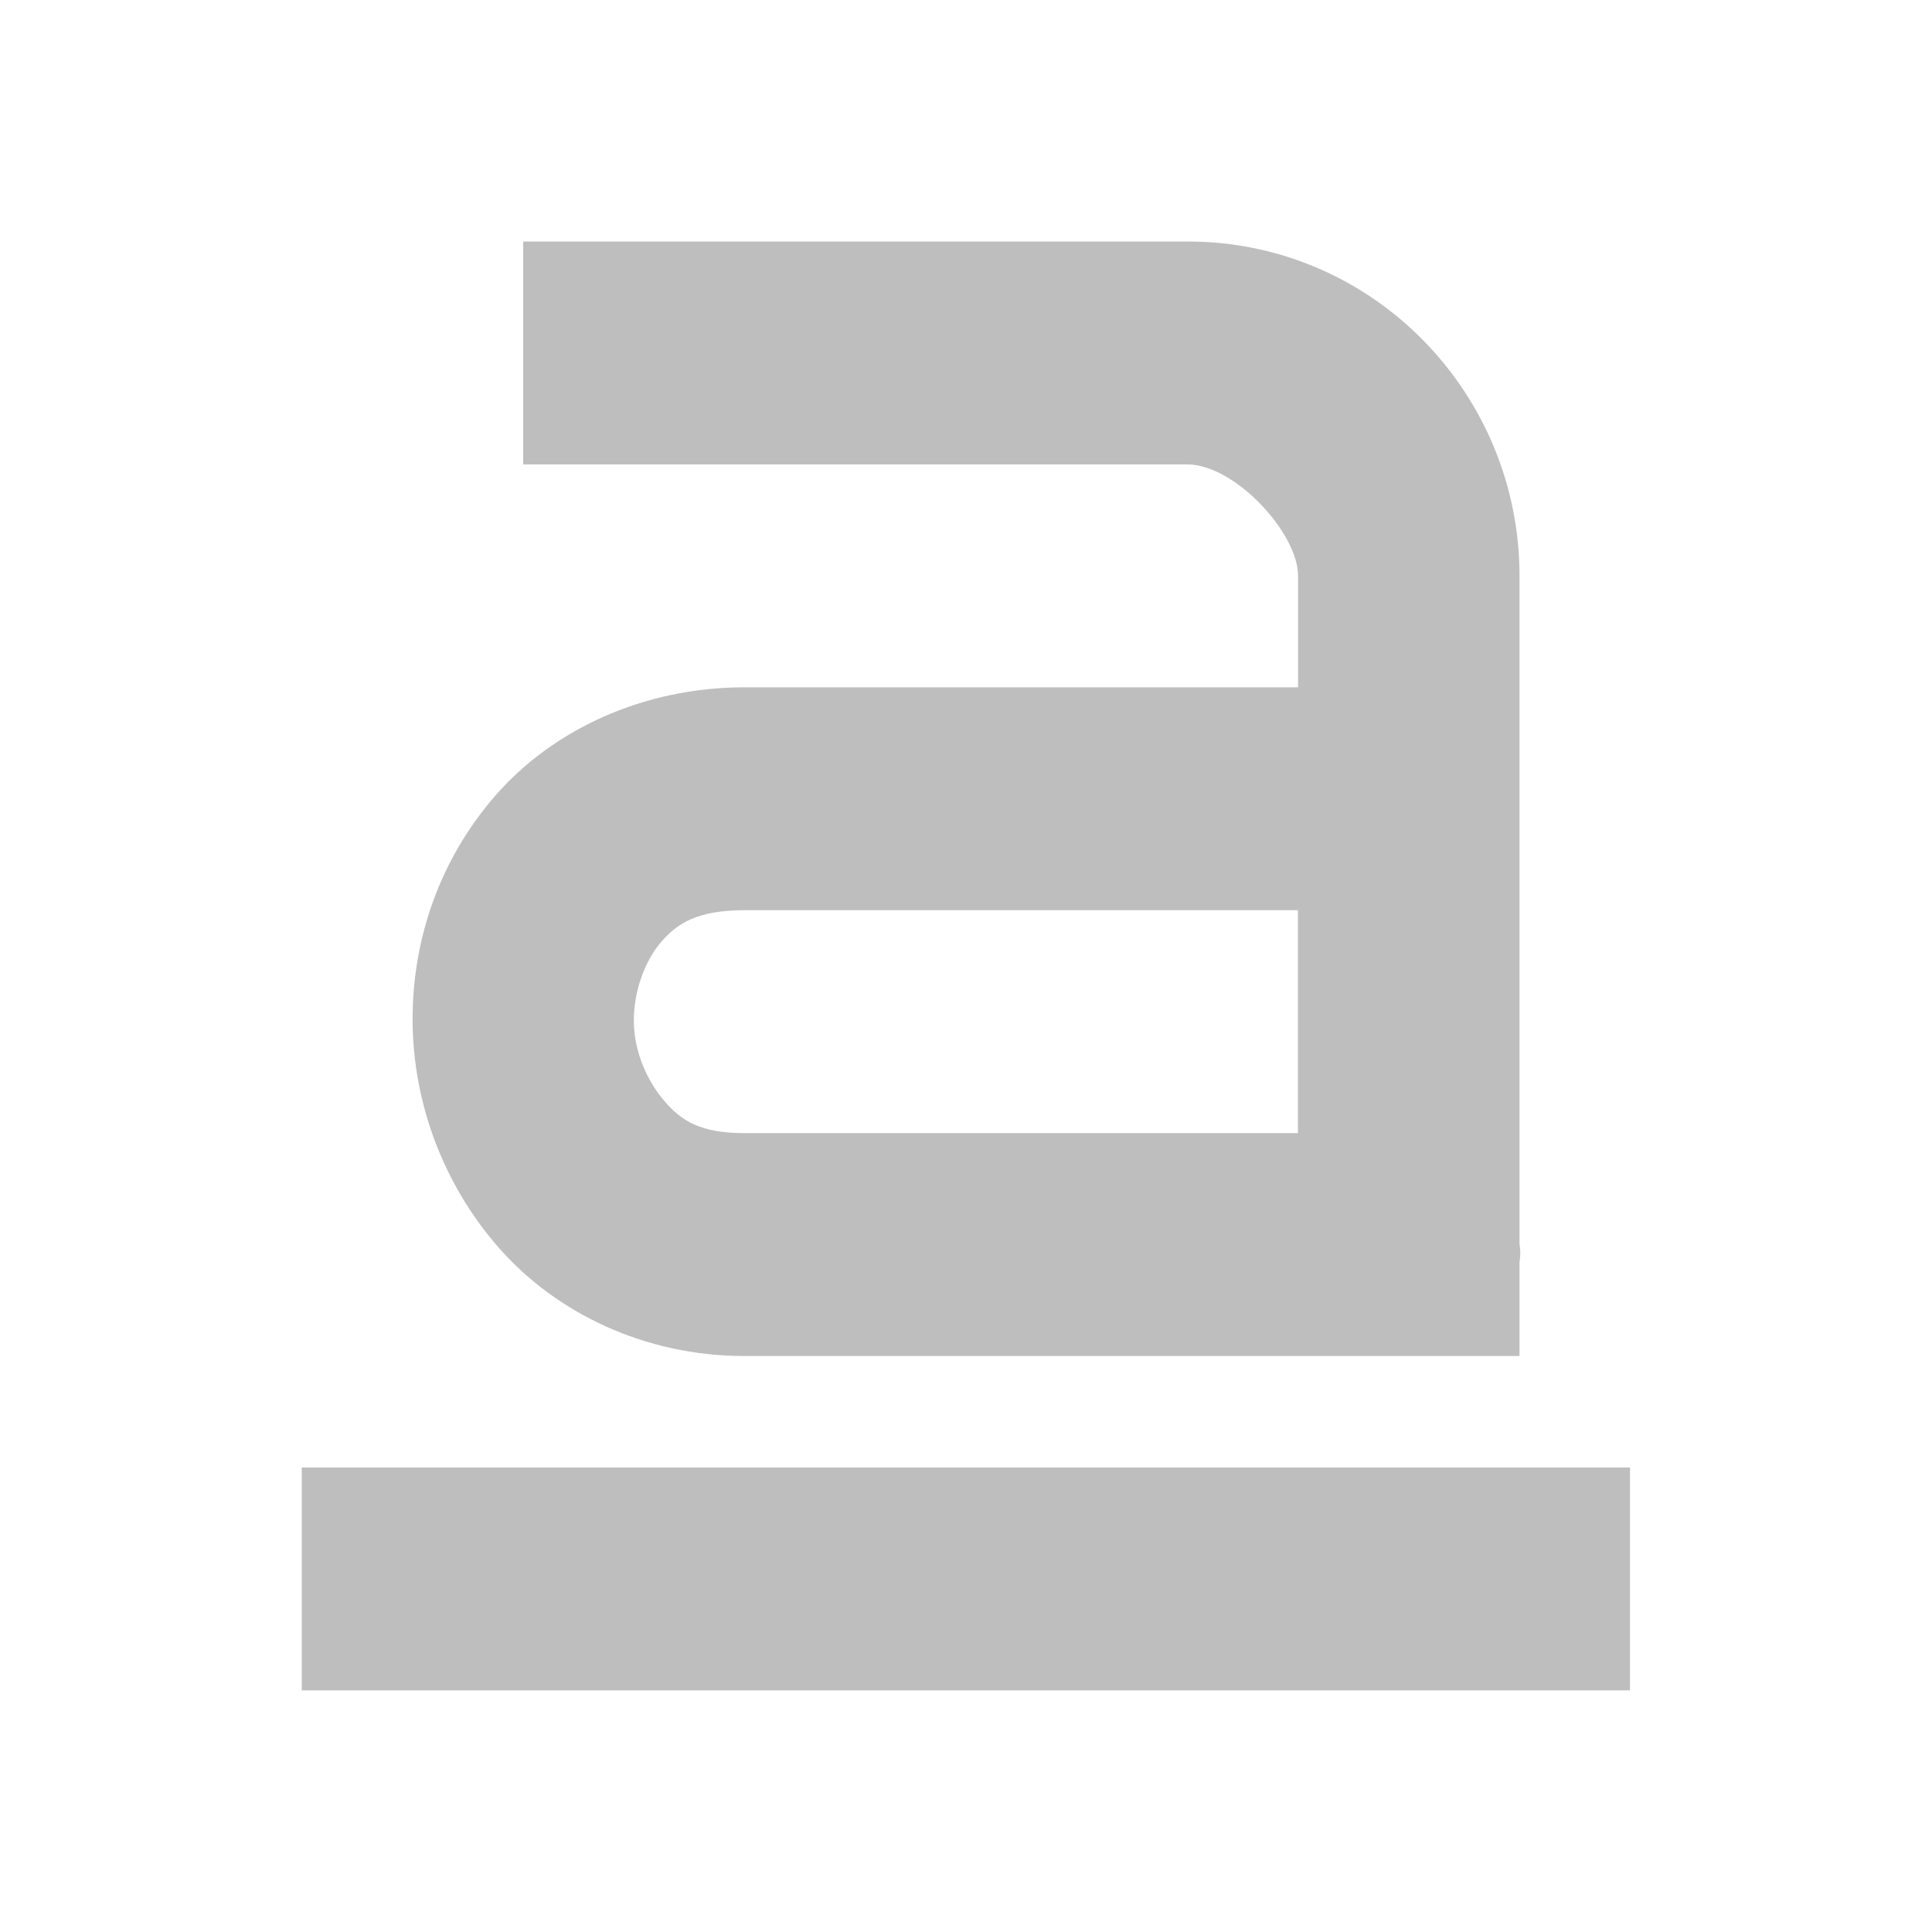
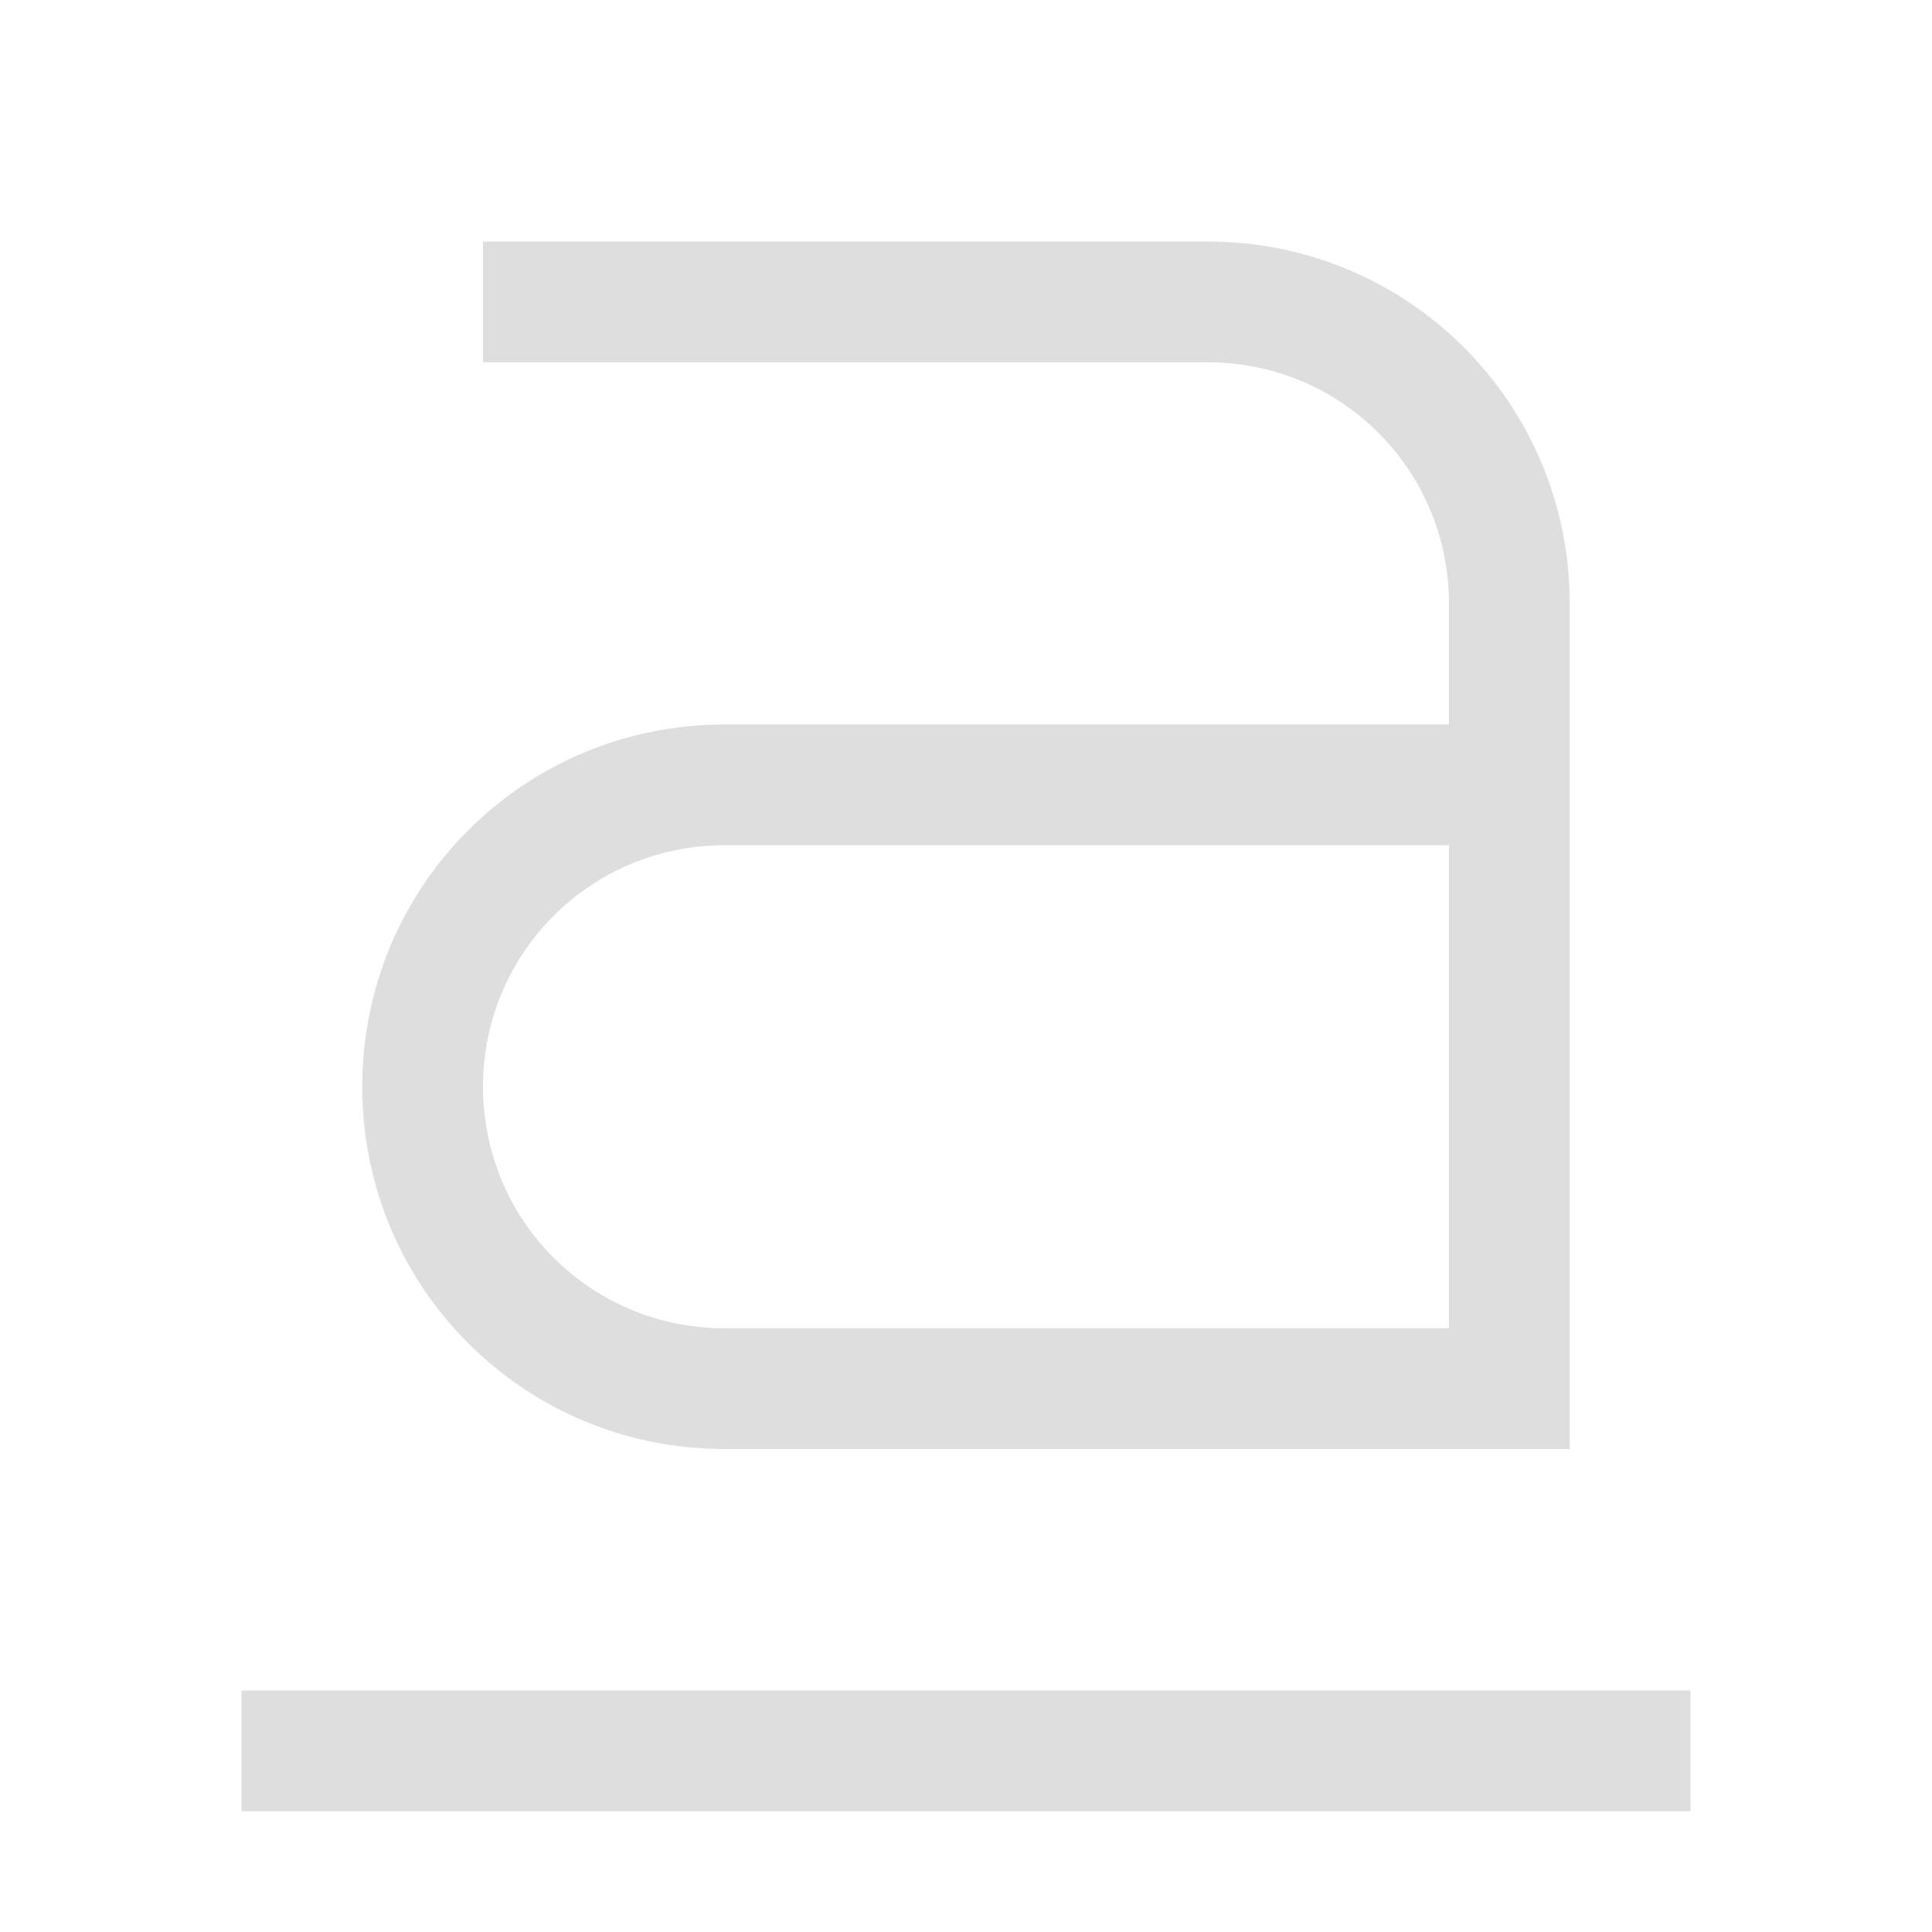
- <svg xmlns="http://www.w3.org/2000/svg" viewBox="0 0 16 16">
-   <path d="m4.333 2v1.846h5.5c.392 0 .917.567.917.923v.923h-4.583c-.843 0-1.591.354-2.062.894-.472.54-.693 1.21-.688 1.875.005.665.247 1.341.716 1.875.47.534 1.201.894 2.034.894h4.583.917.917v-.779c.014-.086 0-.144 0-.144v-.923-4.615c0-1.509-1.21-2.769-2.75-2.769zm1.833 5.538h4.583v1.846h-4.583c-.365 0-.52-.101-.659-.26-.139-.158-.256-.406-.258-.663-.002-.258.096-.511.229-.663.133-.153.3-.26.688-.26zm-3.667 4.615v1.846h11v-1.846z" fill="#bebebe" />
+ <svg xmlns="http://www.w3.org/2000/svg" width="16" height="16" version="1.1">
+   <path d="m2 14v1h12v-1z" color="#000000" fill="#dedede" overflow="visible" stroke-width=".707" style="font-feature-settings:normal;font-variant-alternates:normal;font-variant-caps:normal;font-variant-ligatures:normal;font-variant-numeric:normal;font-variant-position:normal;isolation:auto;mix-blend-mode:normal;shape-padding:0;text-decoration-color:#000000;text-decoration-line:none;text-decoration-style:solid;text-indent:0;text-orientation:mixed;text-transform:none" />
+   <path d="m4 2v1h6c1.108 0 2 0.892 2 2v1h-6c-1.662 0-3 1.338-3 3 0 1.662 1.338 3 3 3h7v-7c0-1.662-1.338-3-3-3zm2 5h6v4h-6c-1.108 0-2-0.892-2-2 0-1.108 0.892-2 2-2z" fill="#dedede" />
</svg>
